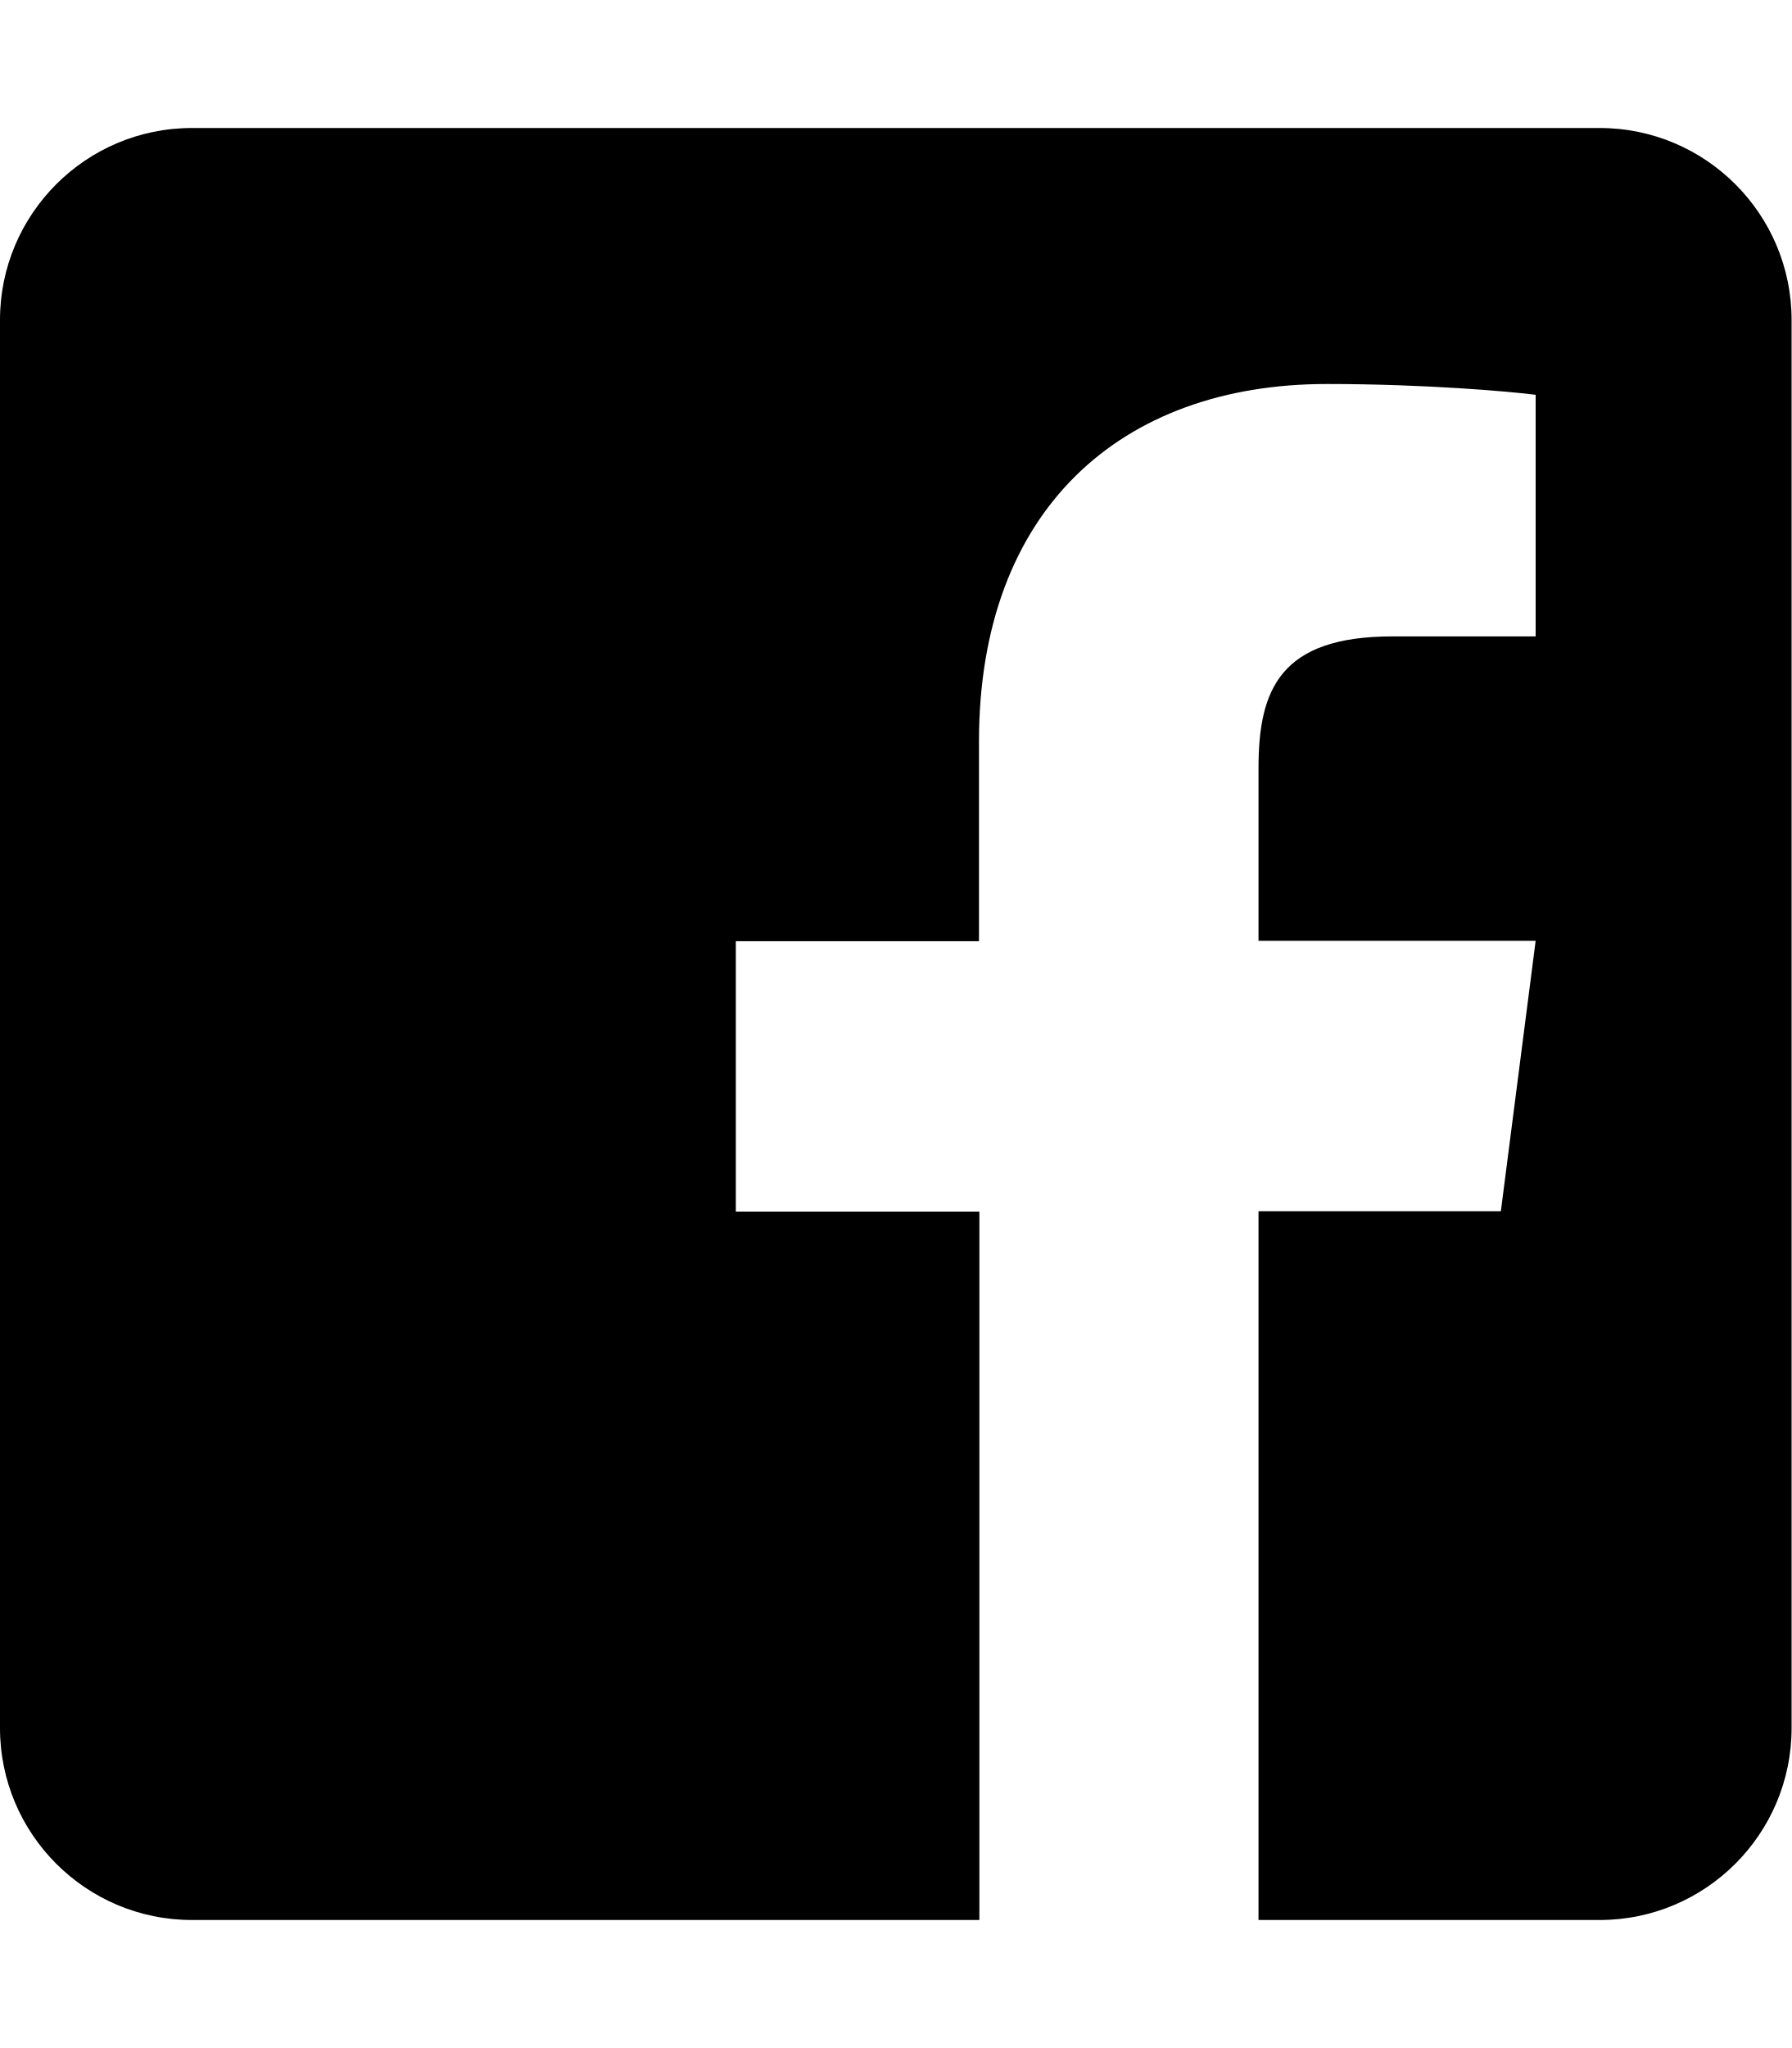
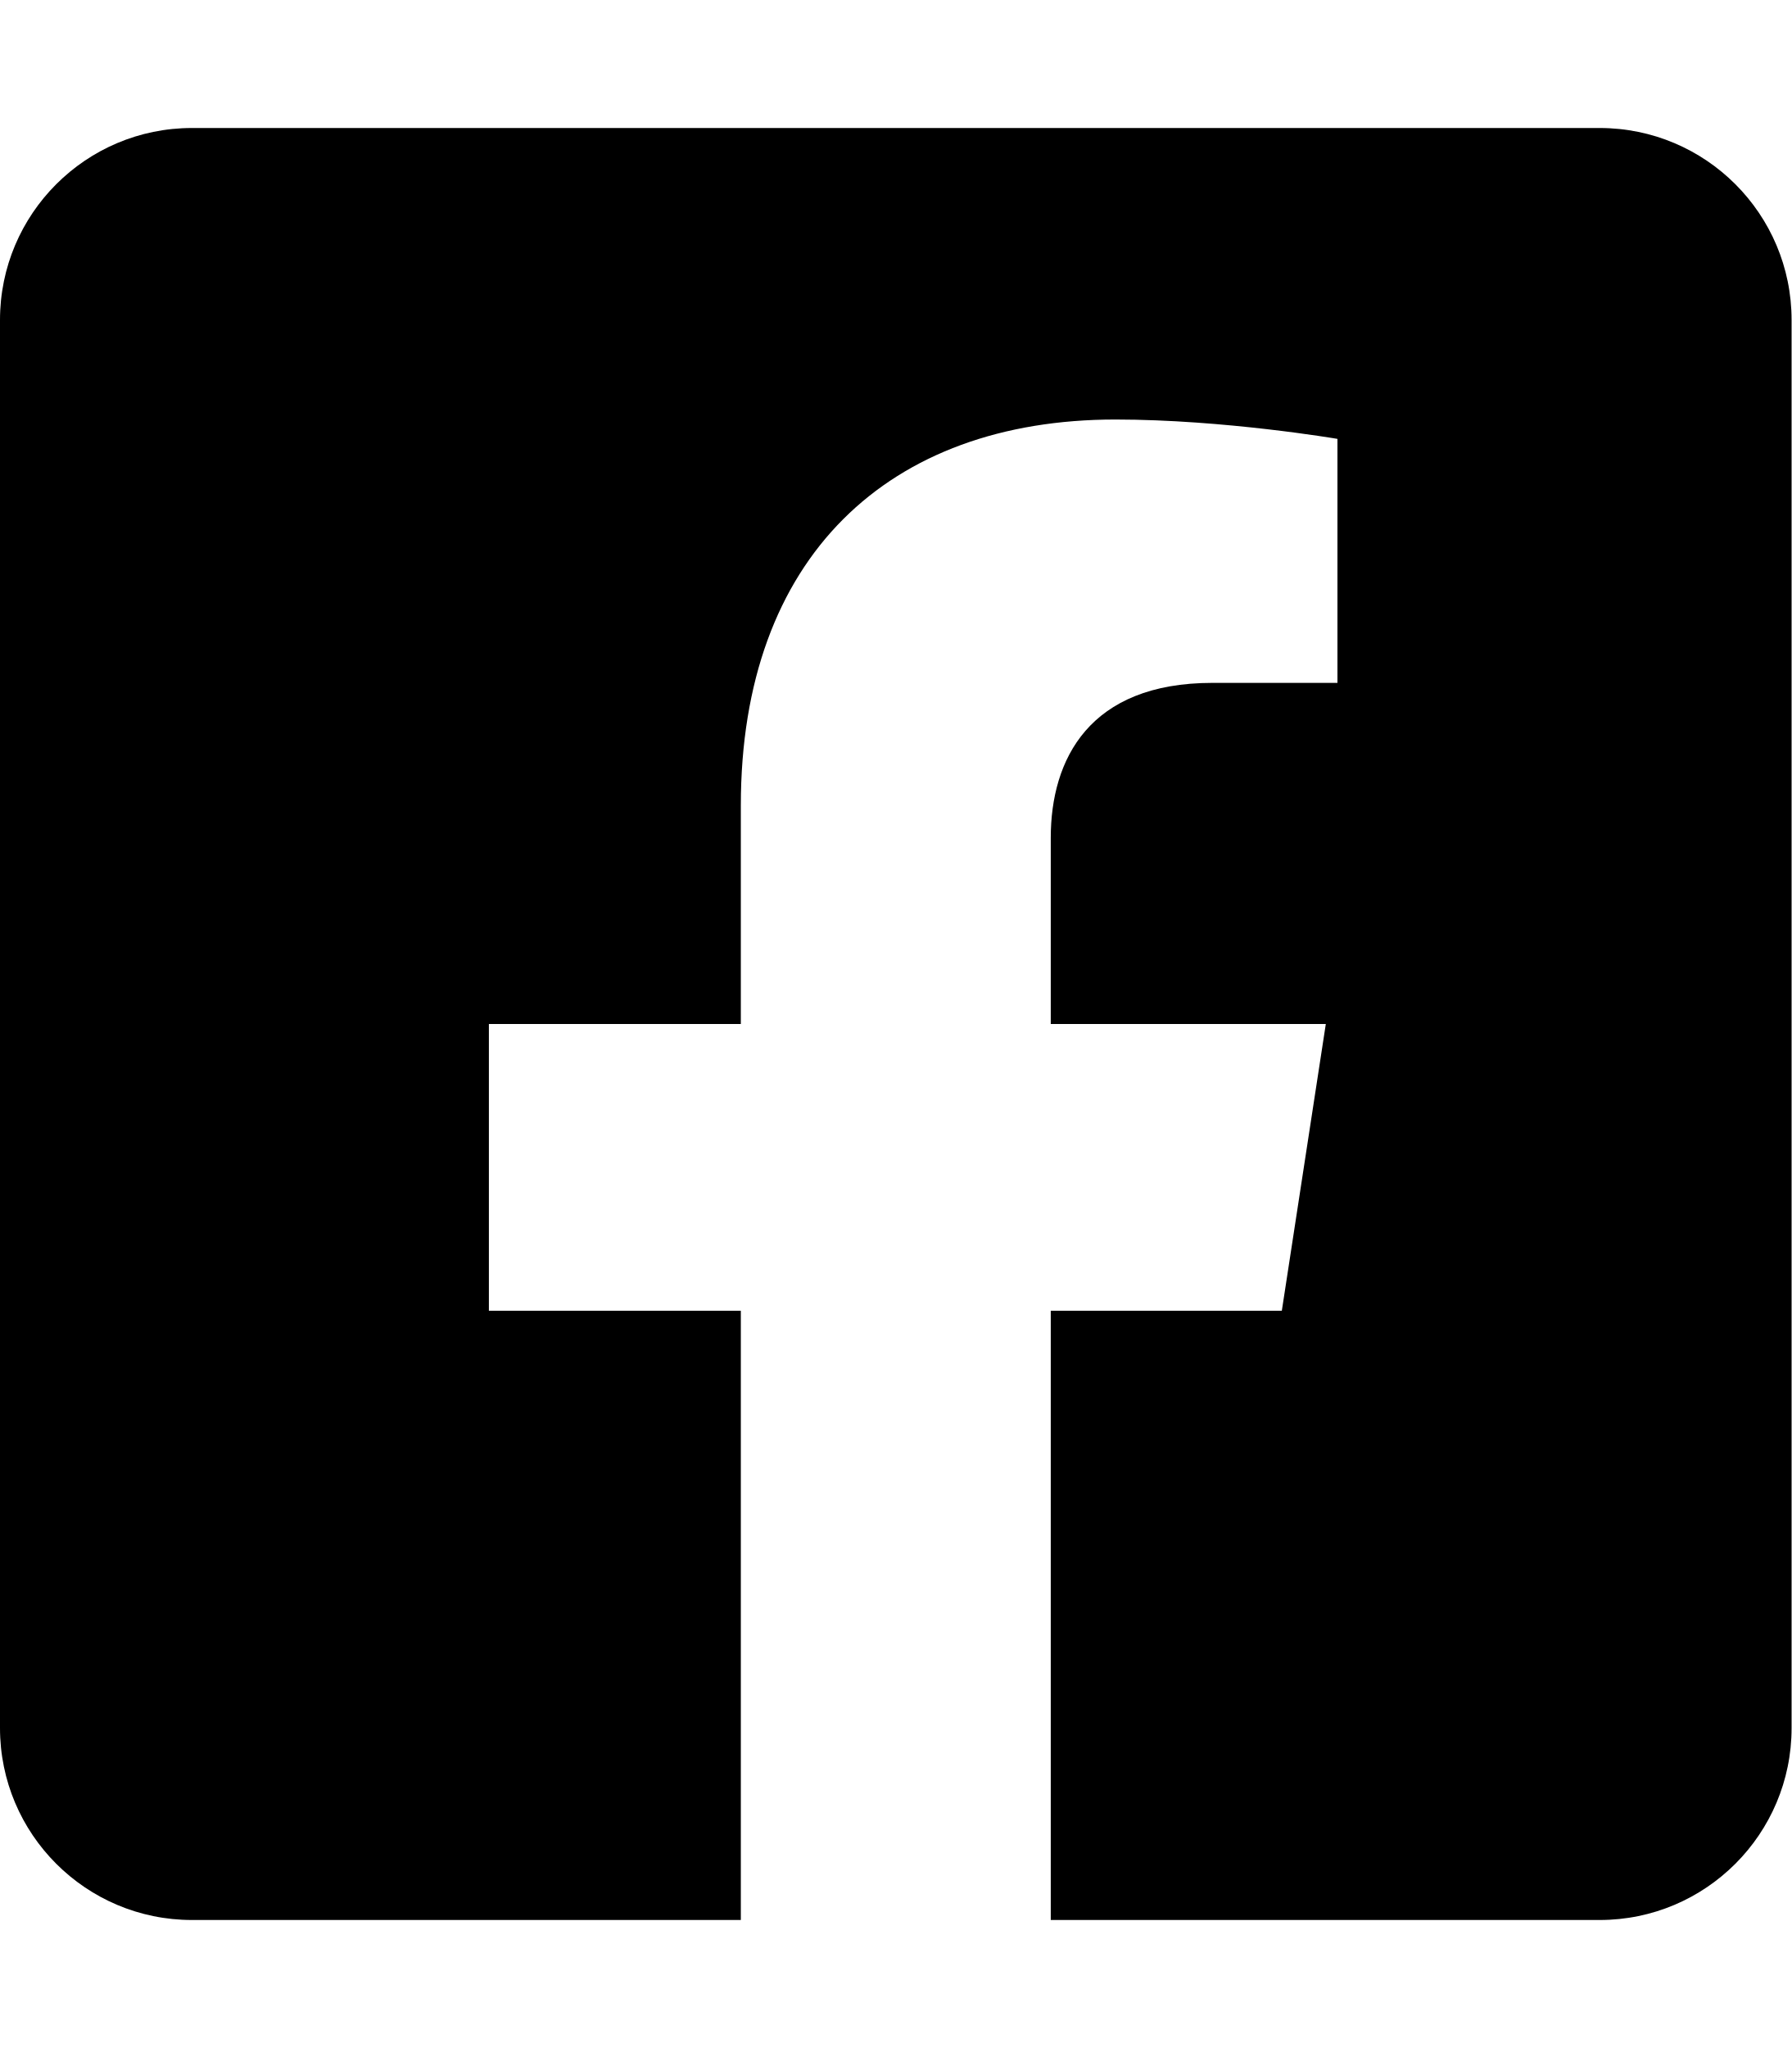
<svg xmlns="http://www.w3.org/2000/svg" viewBox="0 0 448 512">
-   <path d="M448 80v352c0 26.5-21.5 48-48 48h-85.3V302.8h60.6l8.7-67.6h-69.3V192c0-19.6 5.4-32.9 33.5-32.9H384V98.7c-6.2-.8-27.4-2.7-52.2-2.7-51.6 0-87 31.5-87 89.4v49.9H184v67.6h60.9V480H48c-26.5 0-48-21.5-48-48V80c0-26.5 21.5-48 48-48h352c26.5 0 48 21.5 48 48z" />
+   <path d="M400 32H48A48 48 0 0 0 0 80v352a48 48 0 0 0 48 48h137.25V327.69h-63V256h63v-54.64c0-62.15 37-96.48 93.67-96.48 27.14 0 55.52 4.84 55.52 4.84v61h-31.27c-30.81 0-40.42 19.12-40.42 38.73V256h68.78l-11 71.69h-57.78V480H400a48 48 0 0 0 48-48V80a48 48 0 0 0-48-48z" />
</svg>
